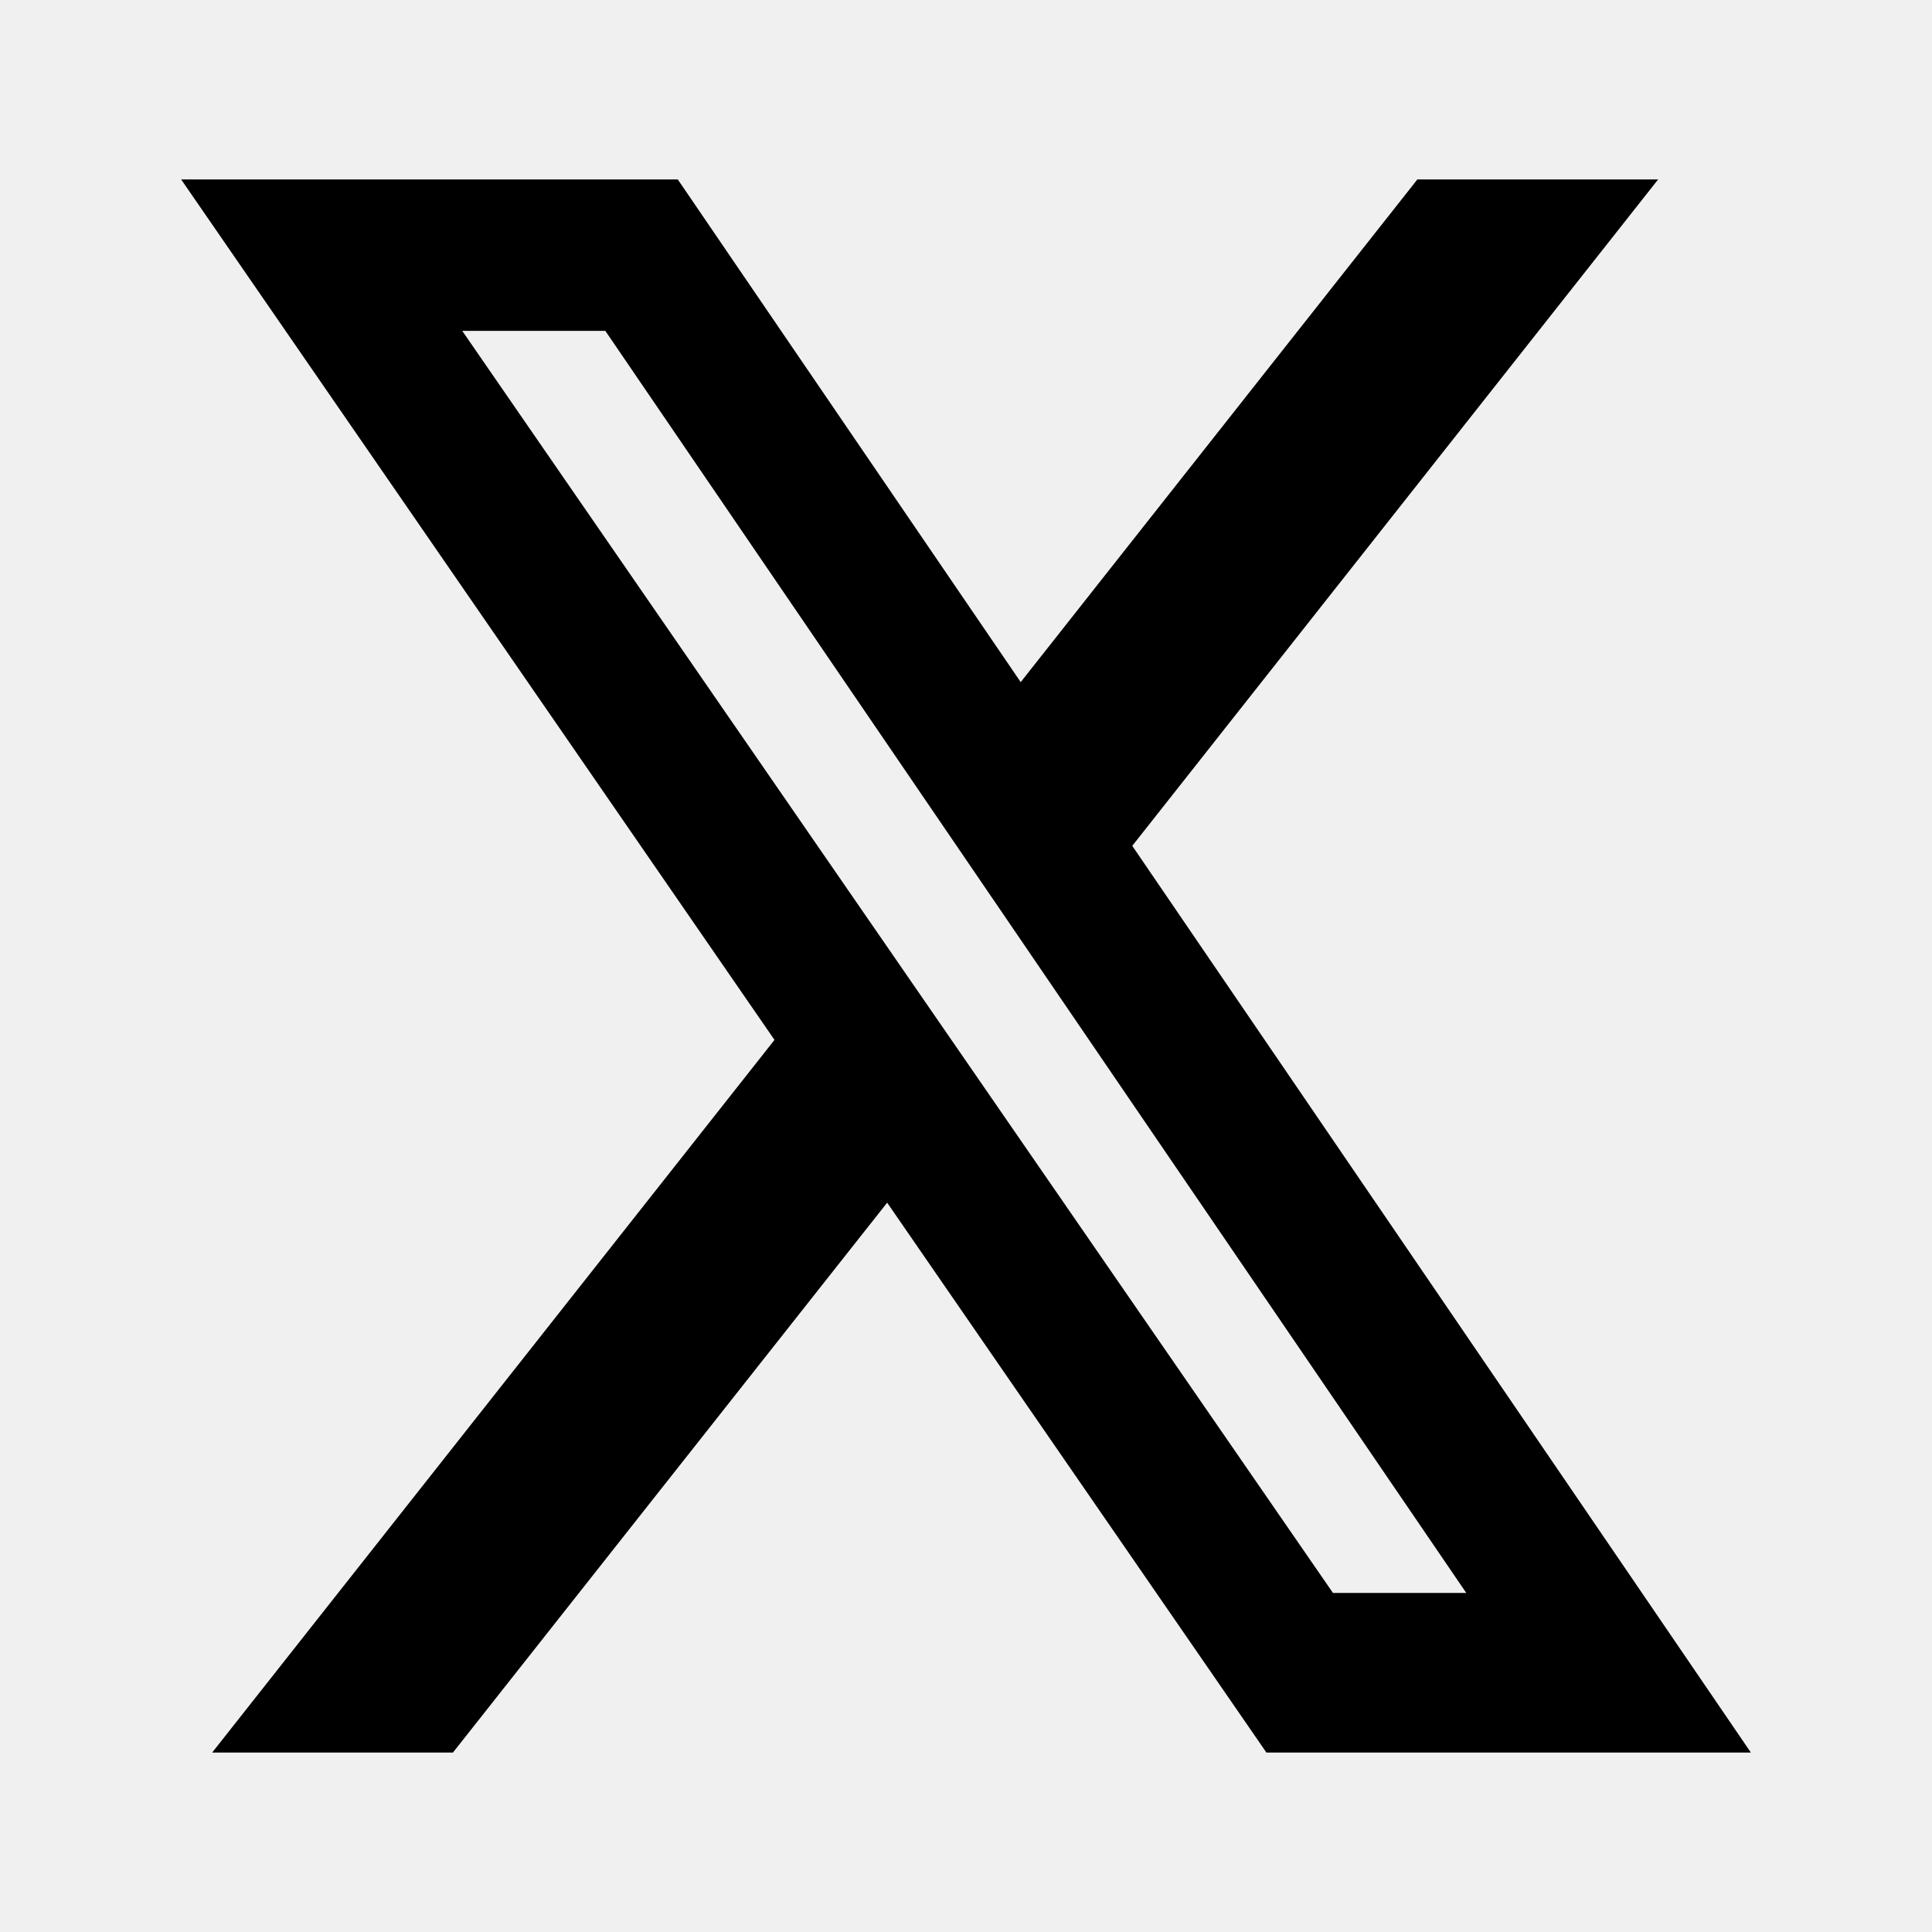
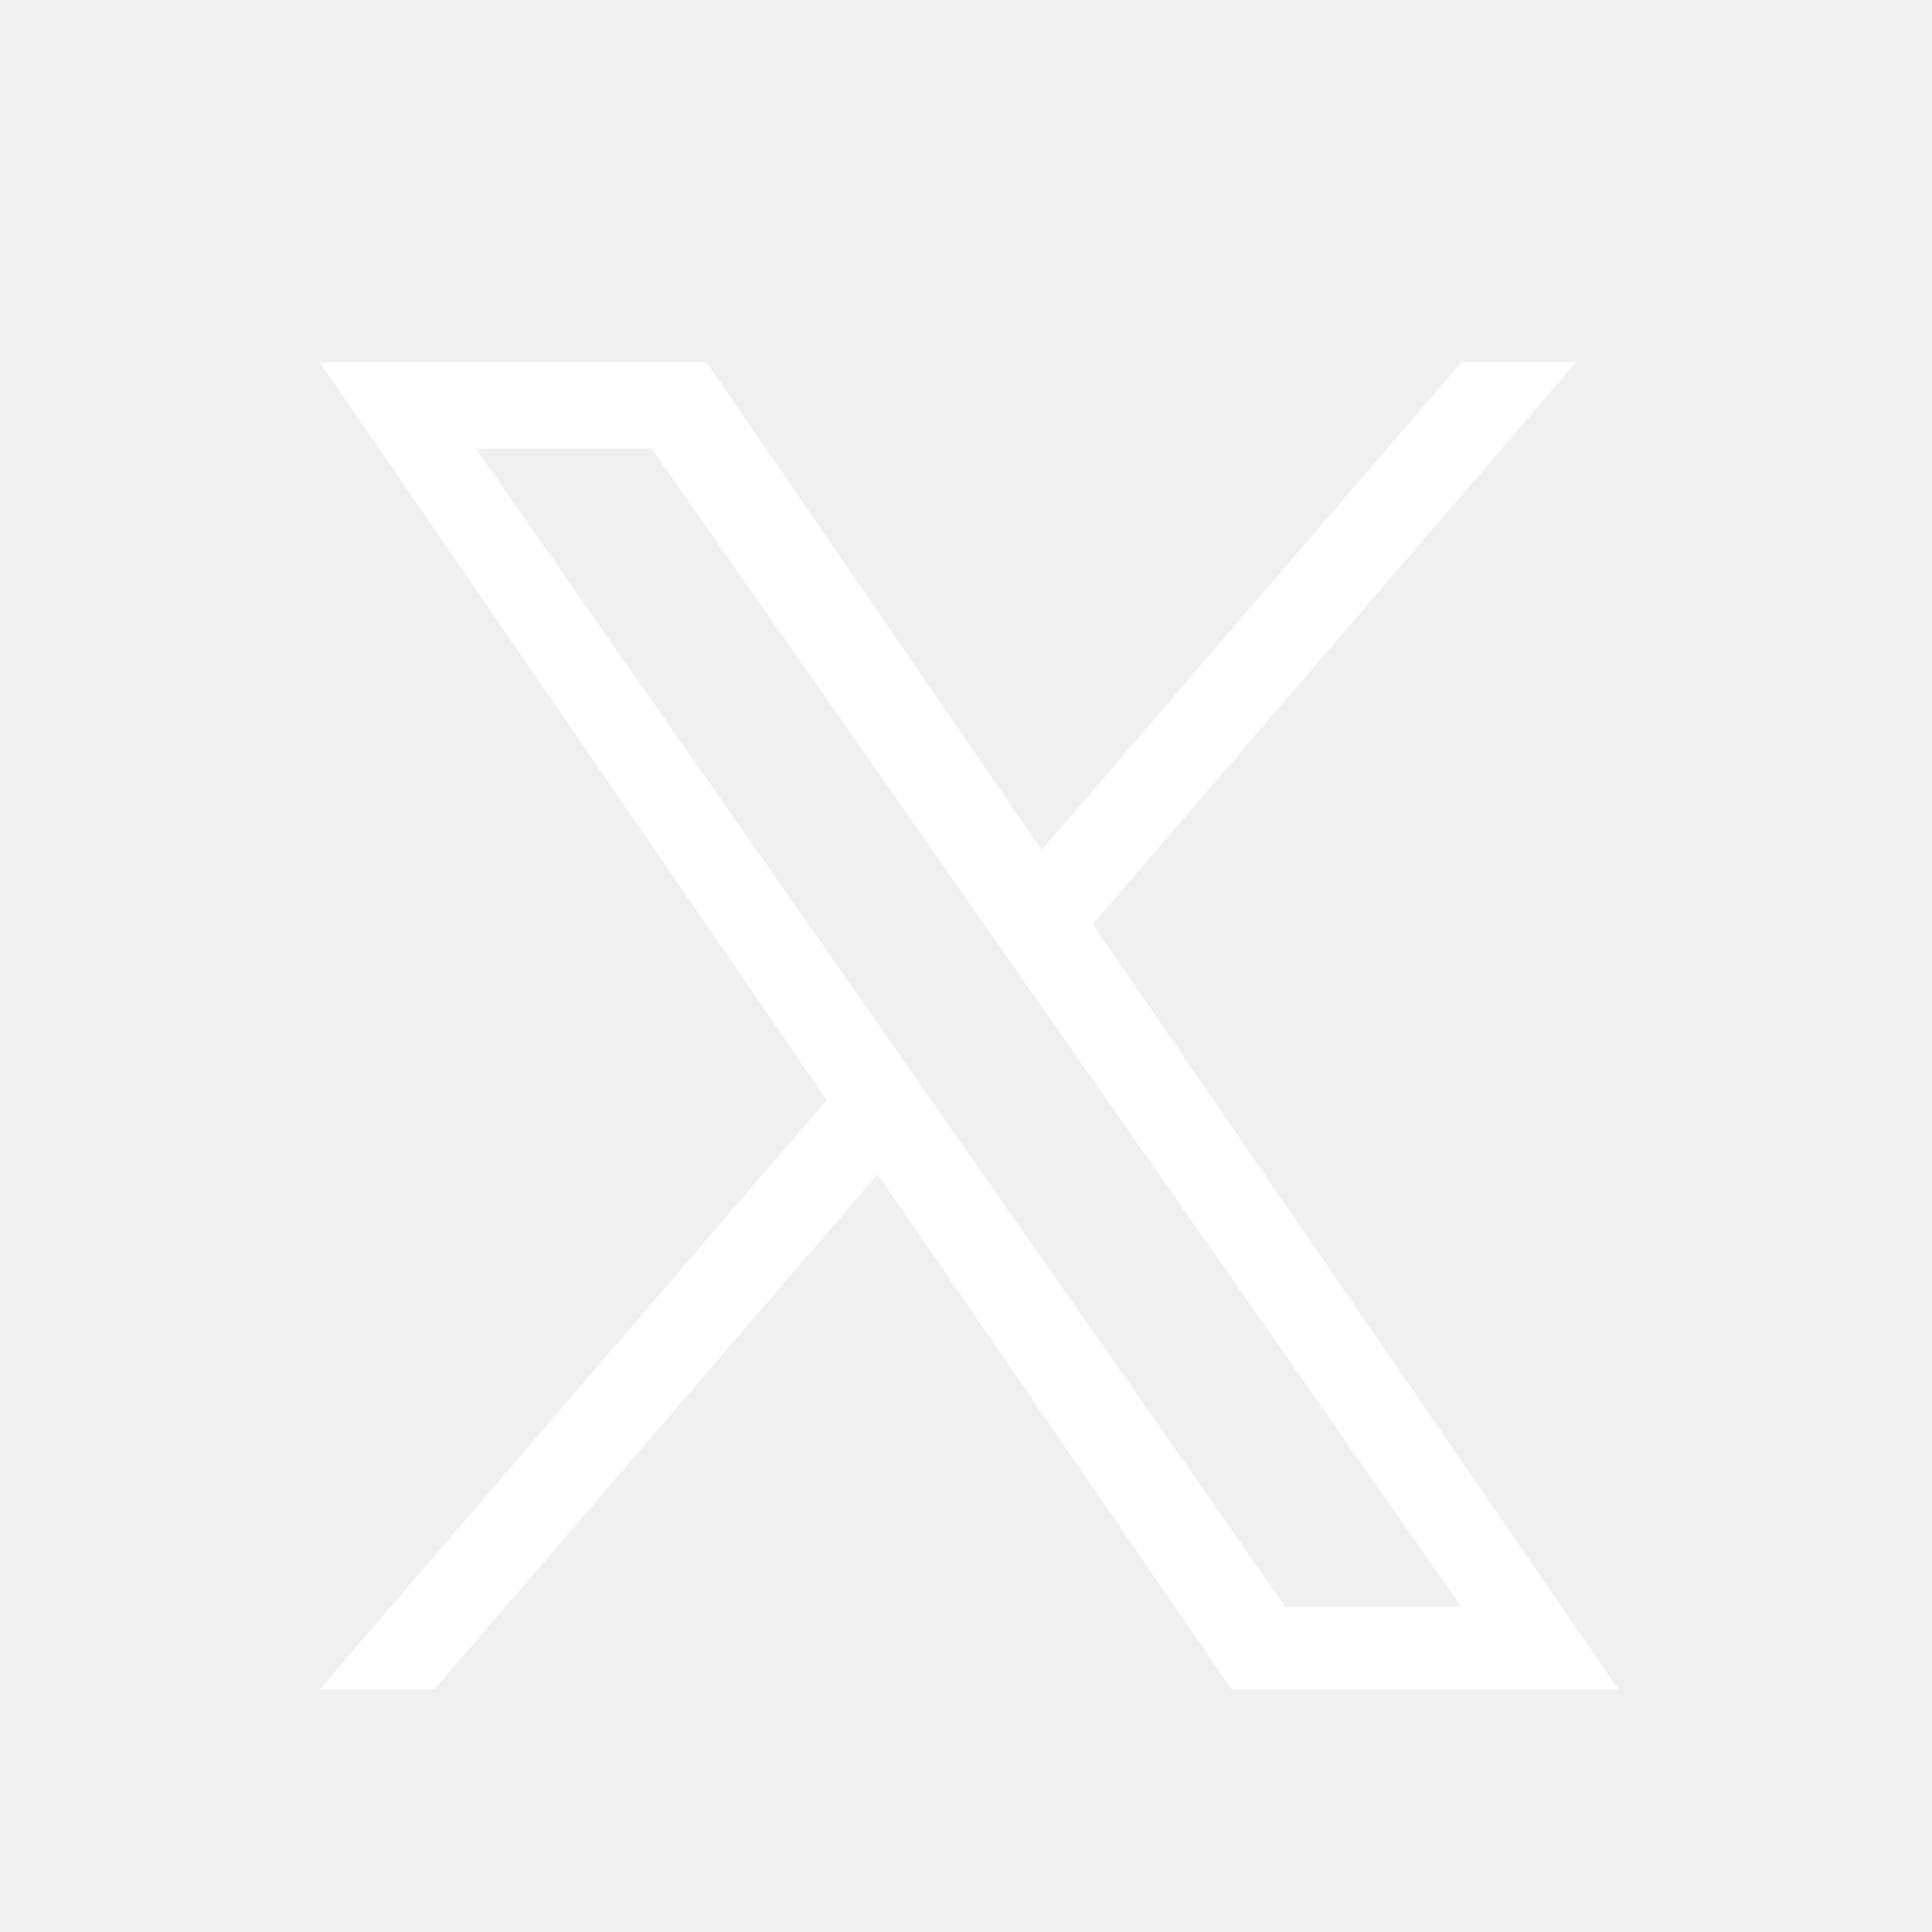
- <svg xmlns="http://www.w3.org/2000/svg" width="16" height="16" viewBox="0 0 16 16" fill="none">
-   <path d="M11.738 1.486H13.732L9.377 7.005L14.5 14.514H10.488L7.347 9.96L3.751 14.514H1.757L6.414 8.612L1.5 1.486H5.613L8.453 5.649L11.738 1.486ZM11.039 13.192H12.143L5.013 2.74H3.828L11.039 13.192Z" fill="black" />
+ <svg xmlns="http://www.w3.org/2000/svg" width="40" height="40" viewBox="0 0 40 40" fill="none">
+   <path d="M22.621 19.134L32.629 7.5H30.258L21.567 17.602L14.627 7.5H6.621L17.117 22.775L6.621 34.975H8.993L18.17 24.308L25.5 34.975H33.505L22.62 19.134H22.621ZM19.372 22.91L18.309 21.389L9.847 9.285H13.49L20.319 19.053L21.382 20.574L30.259 33.271H26.616L19.372 22.91V22.91Z" fill="white" />
</svg>
